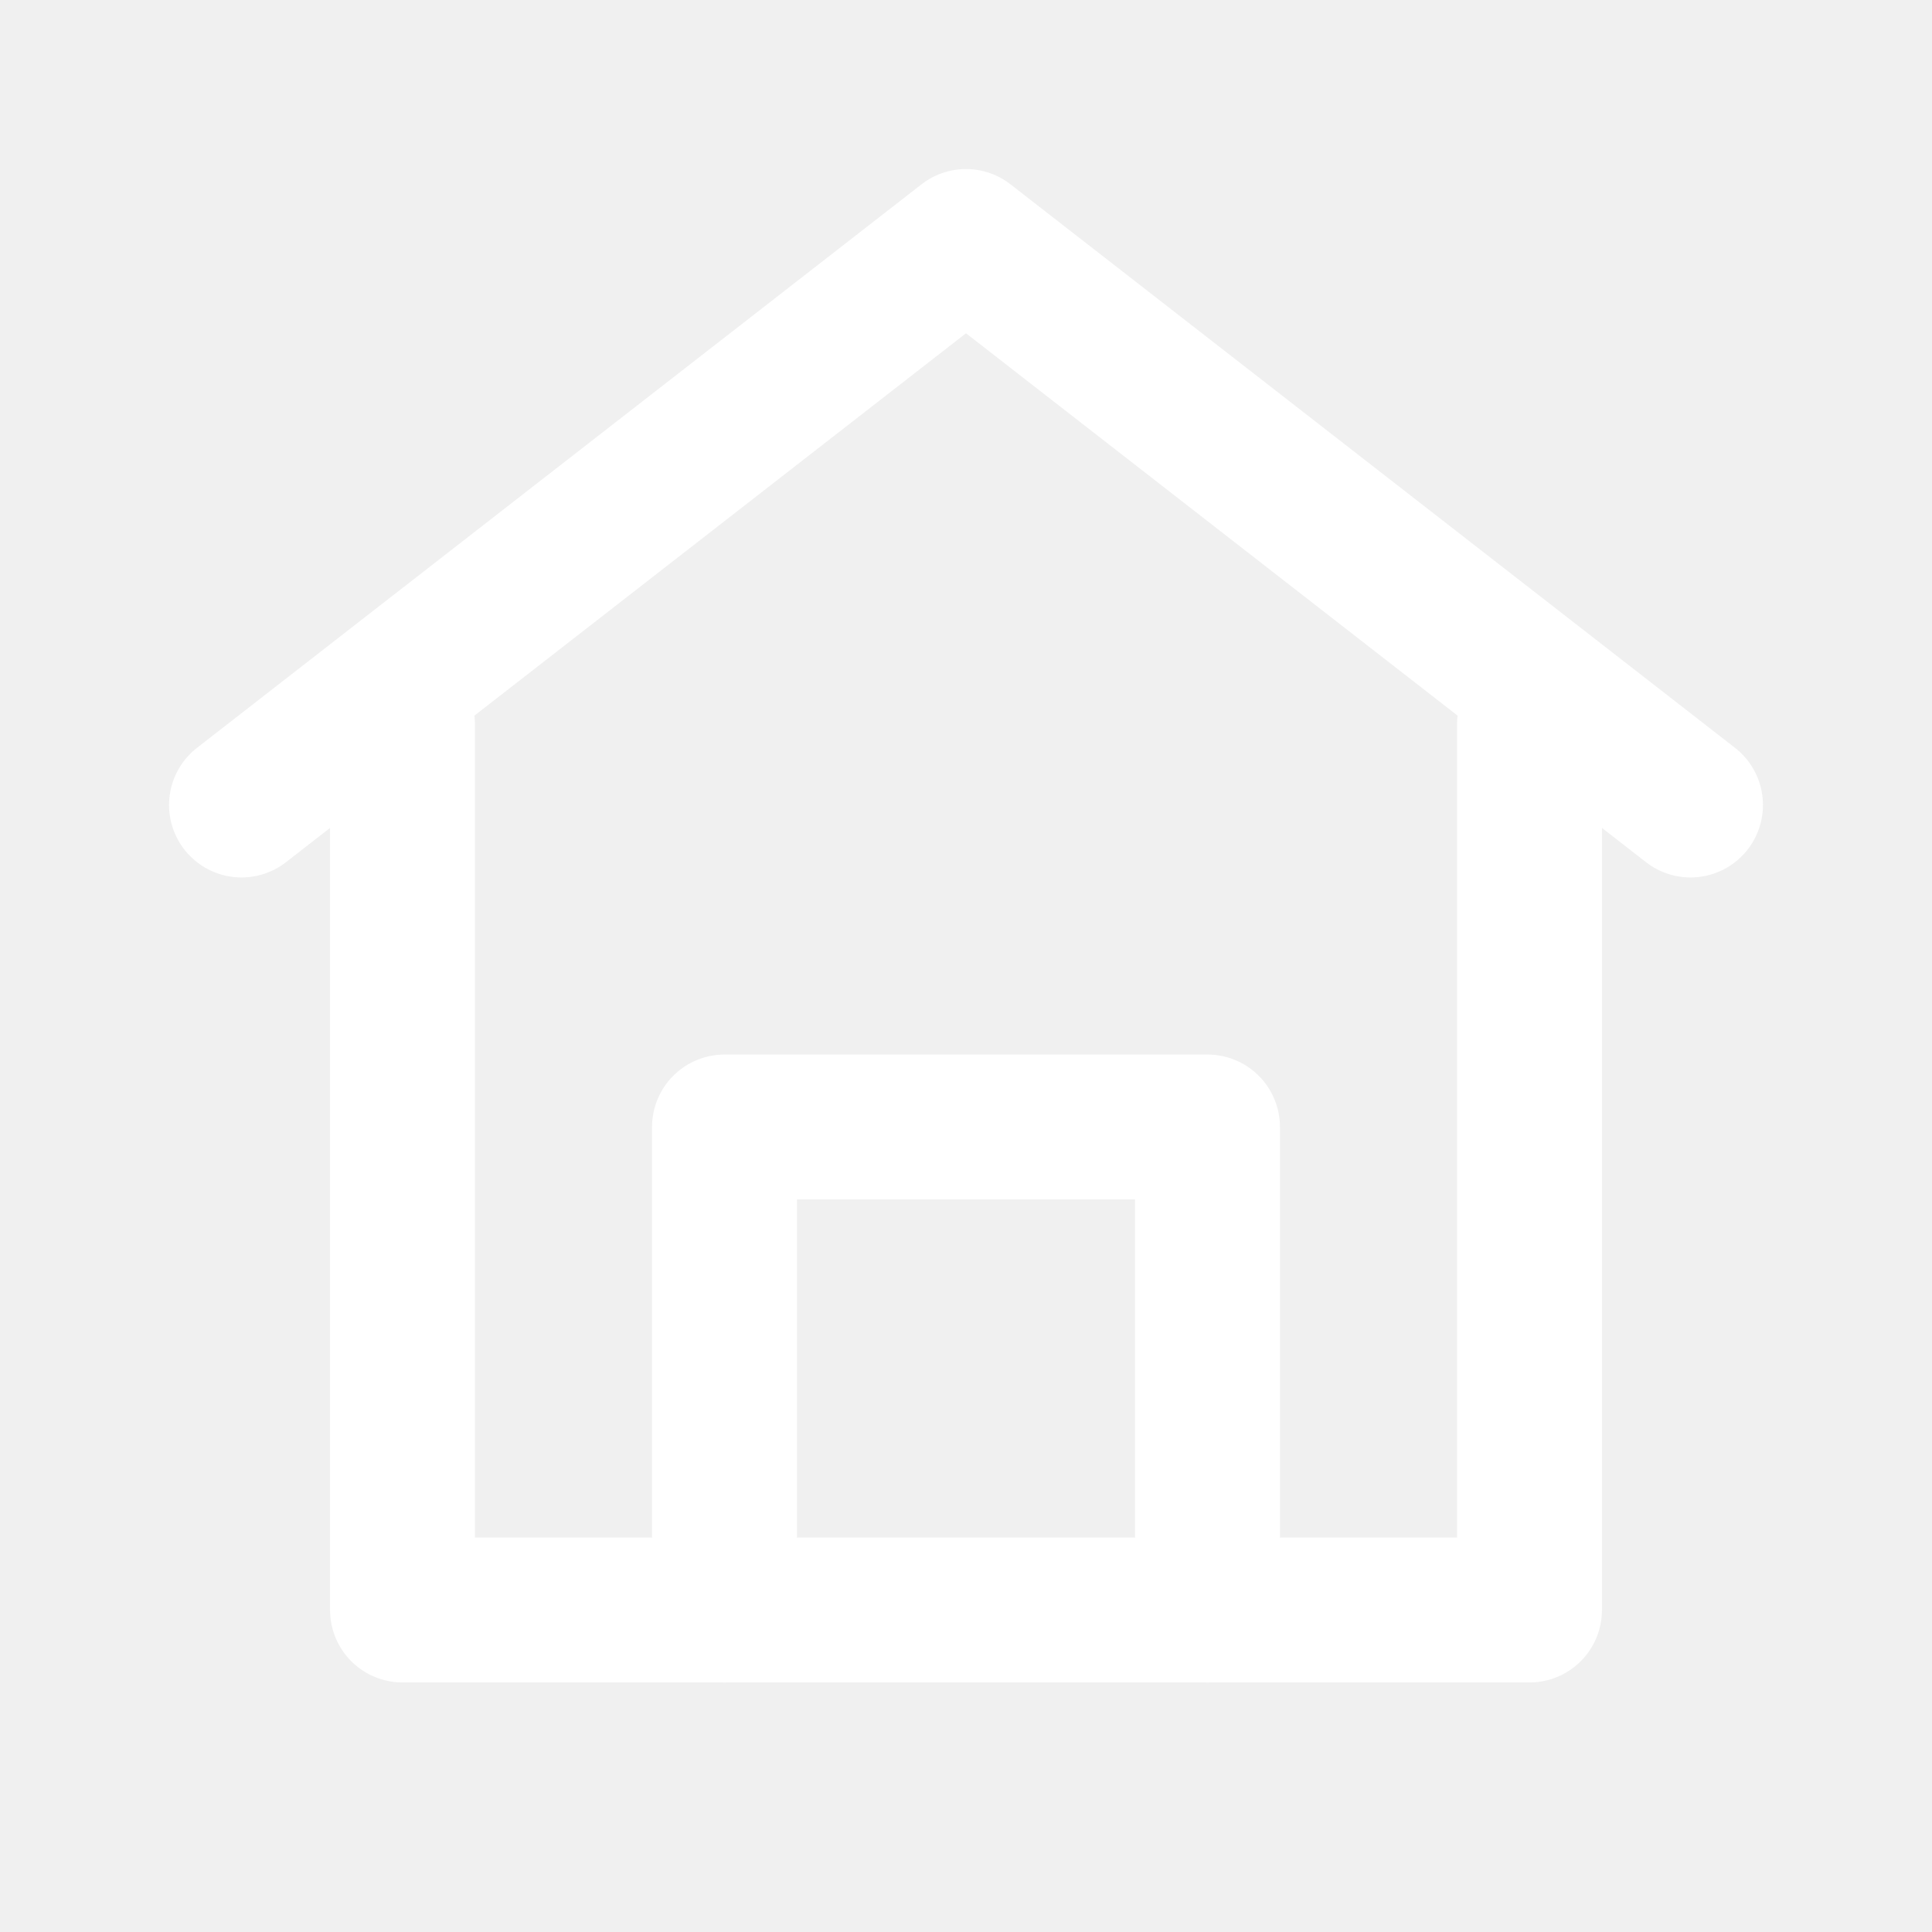
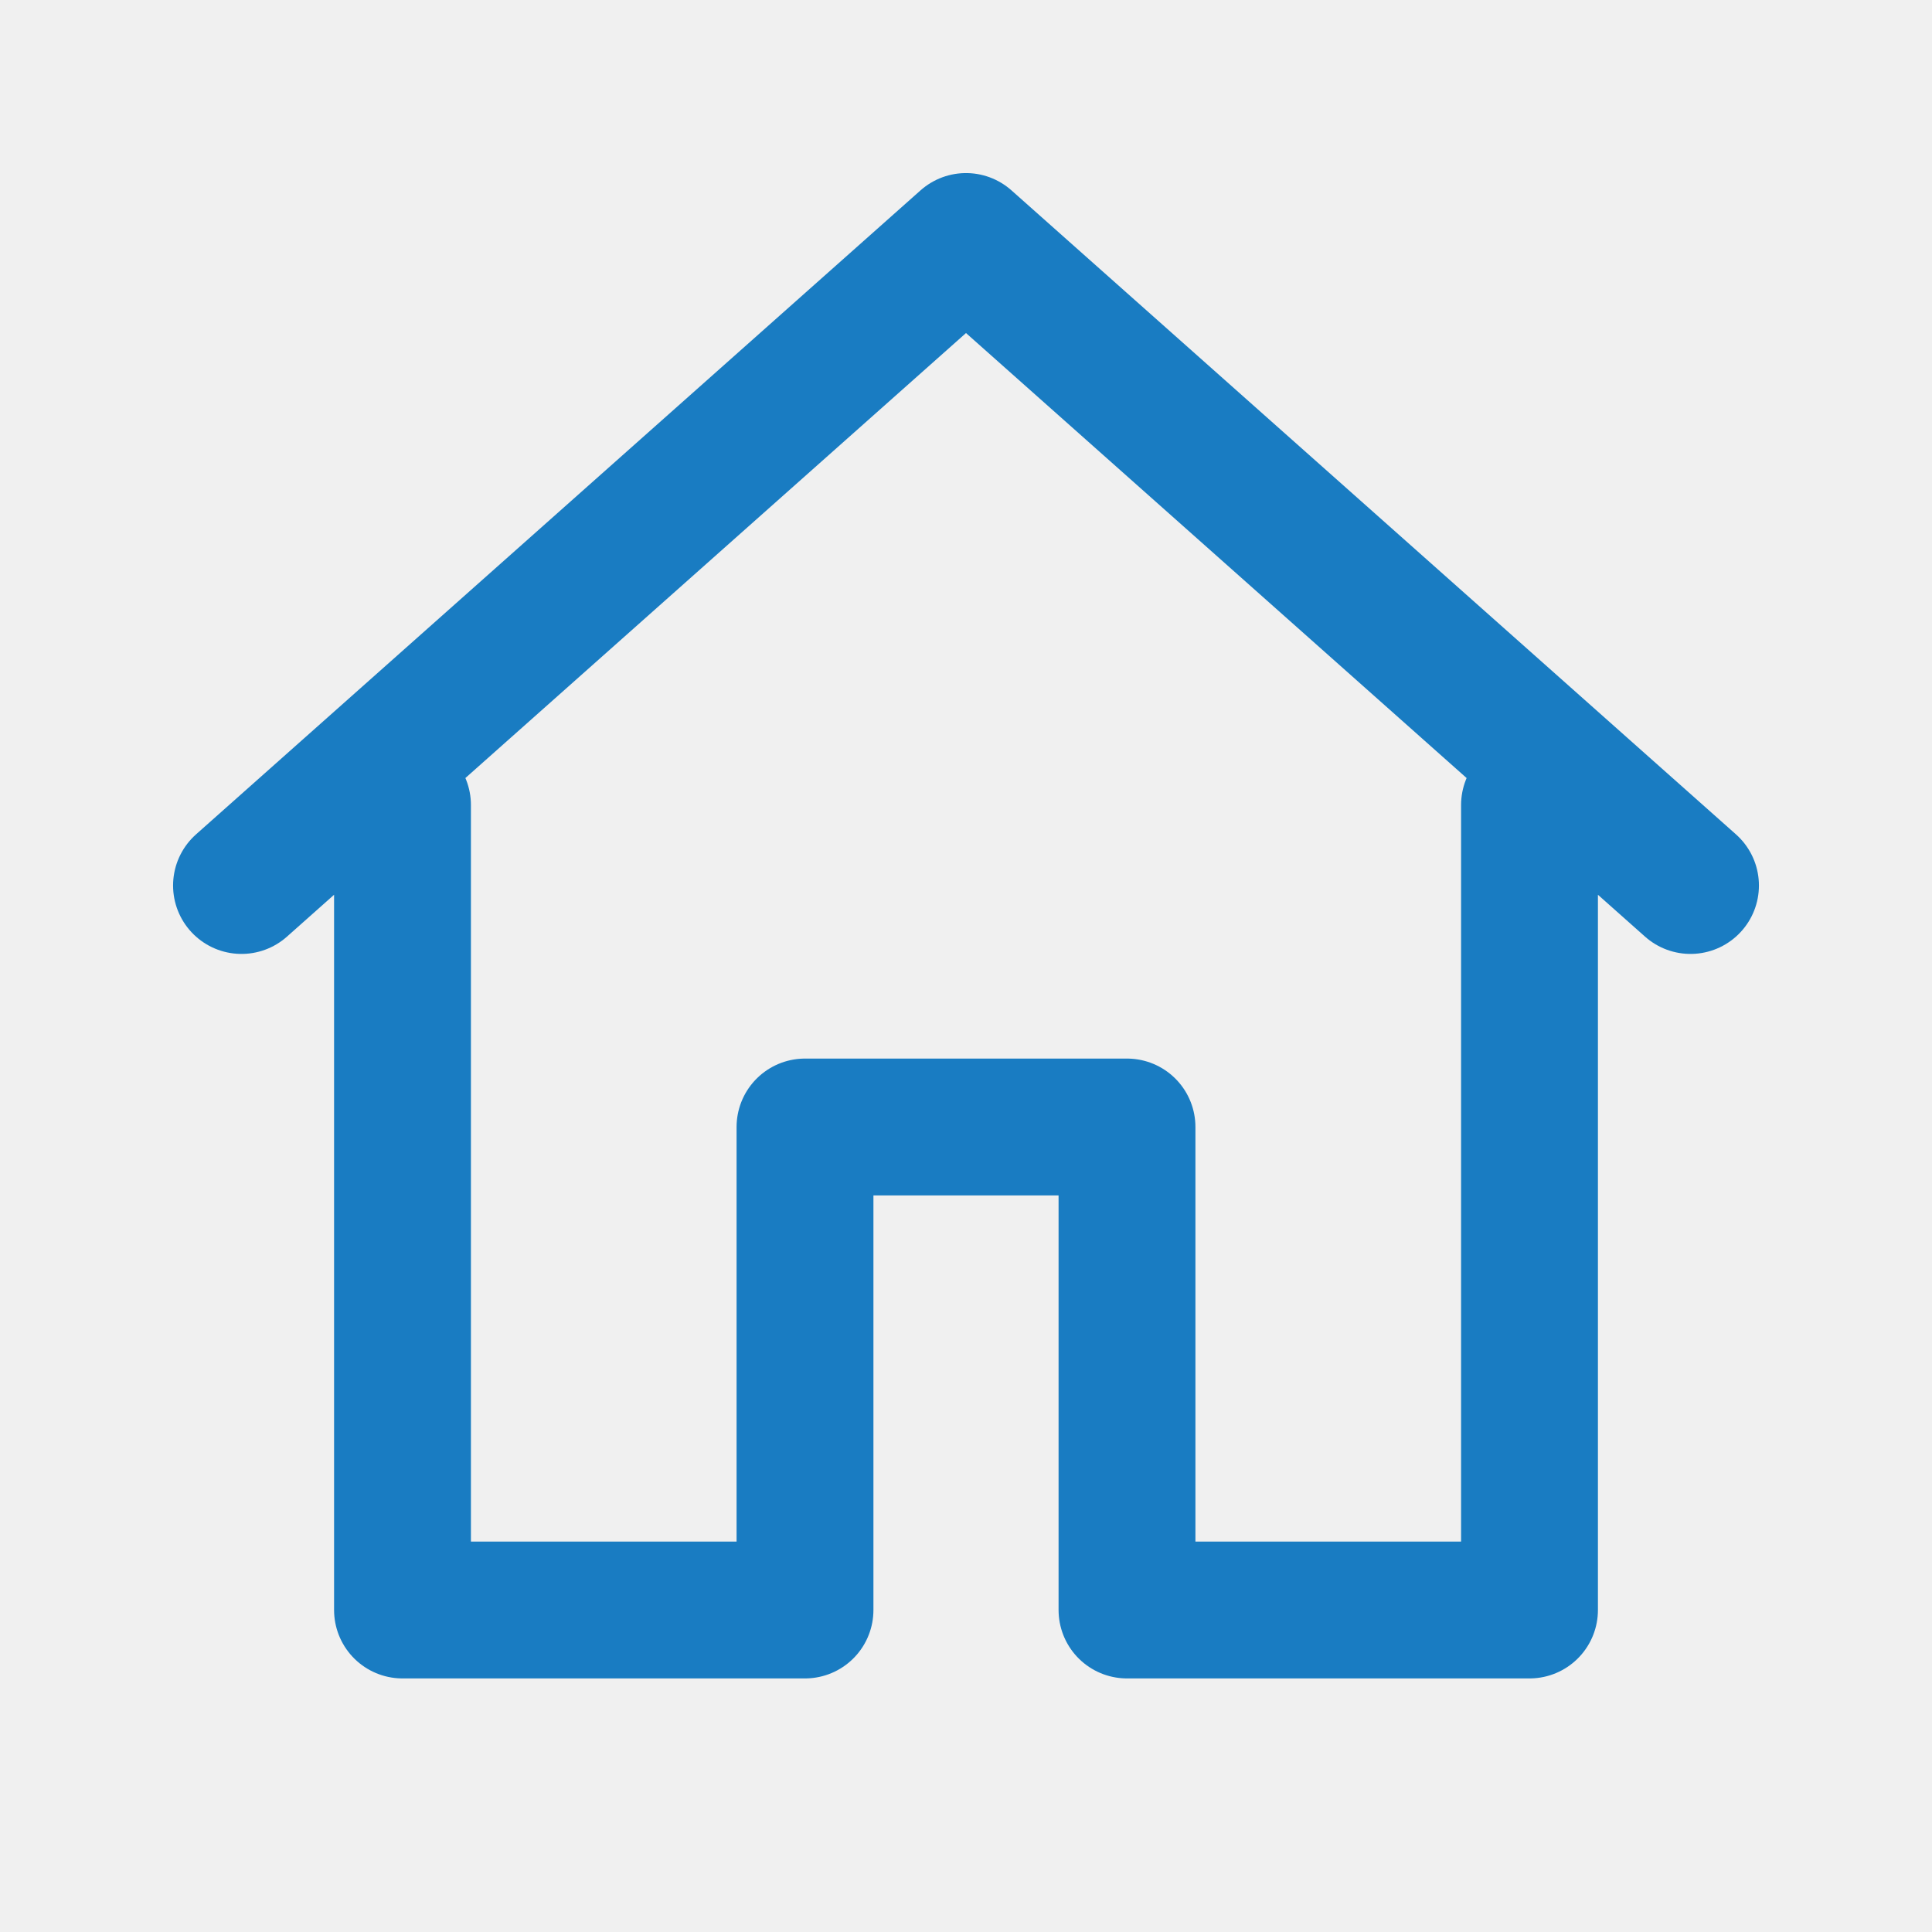
- <svg xmlns="http://www.w3.org/2000/svg" viewBox="0 0 24 24" fill="none" stroke="#FFFFFF" stroke-width="1.8" stroke-linecap="round" stroke-linejoin="round">
-   <path d="m3 10 9-7 9 7" />
-   <path d="M5 9v11h14V9" />
-   <path d="M9 20v-6h6v6" />
+ <svg xmlns="http://www.w3.org/2000/svg" viewBox="0 0 24 24">
+   <path d="M3 11 12 3l9 8M5 10v10h5v-6h4v6h5V10" fill="none" stroke="#197CC2" stroke-width="1.7" stroke-linecap="round" stroke-linejoin="round" />
</svg>
